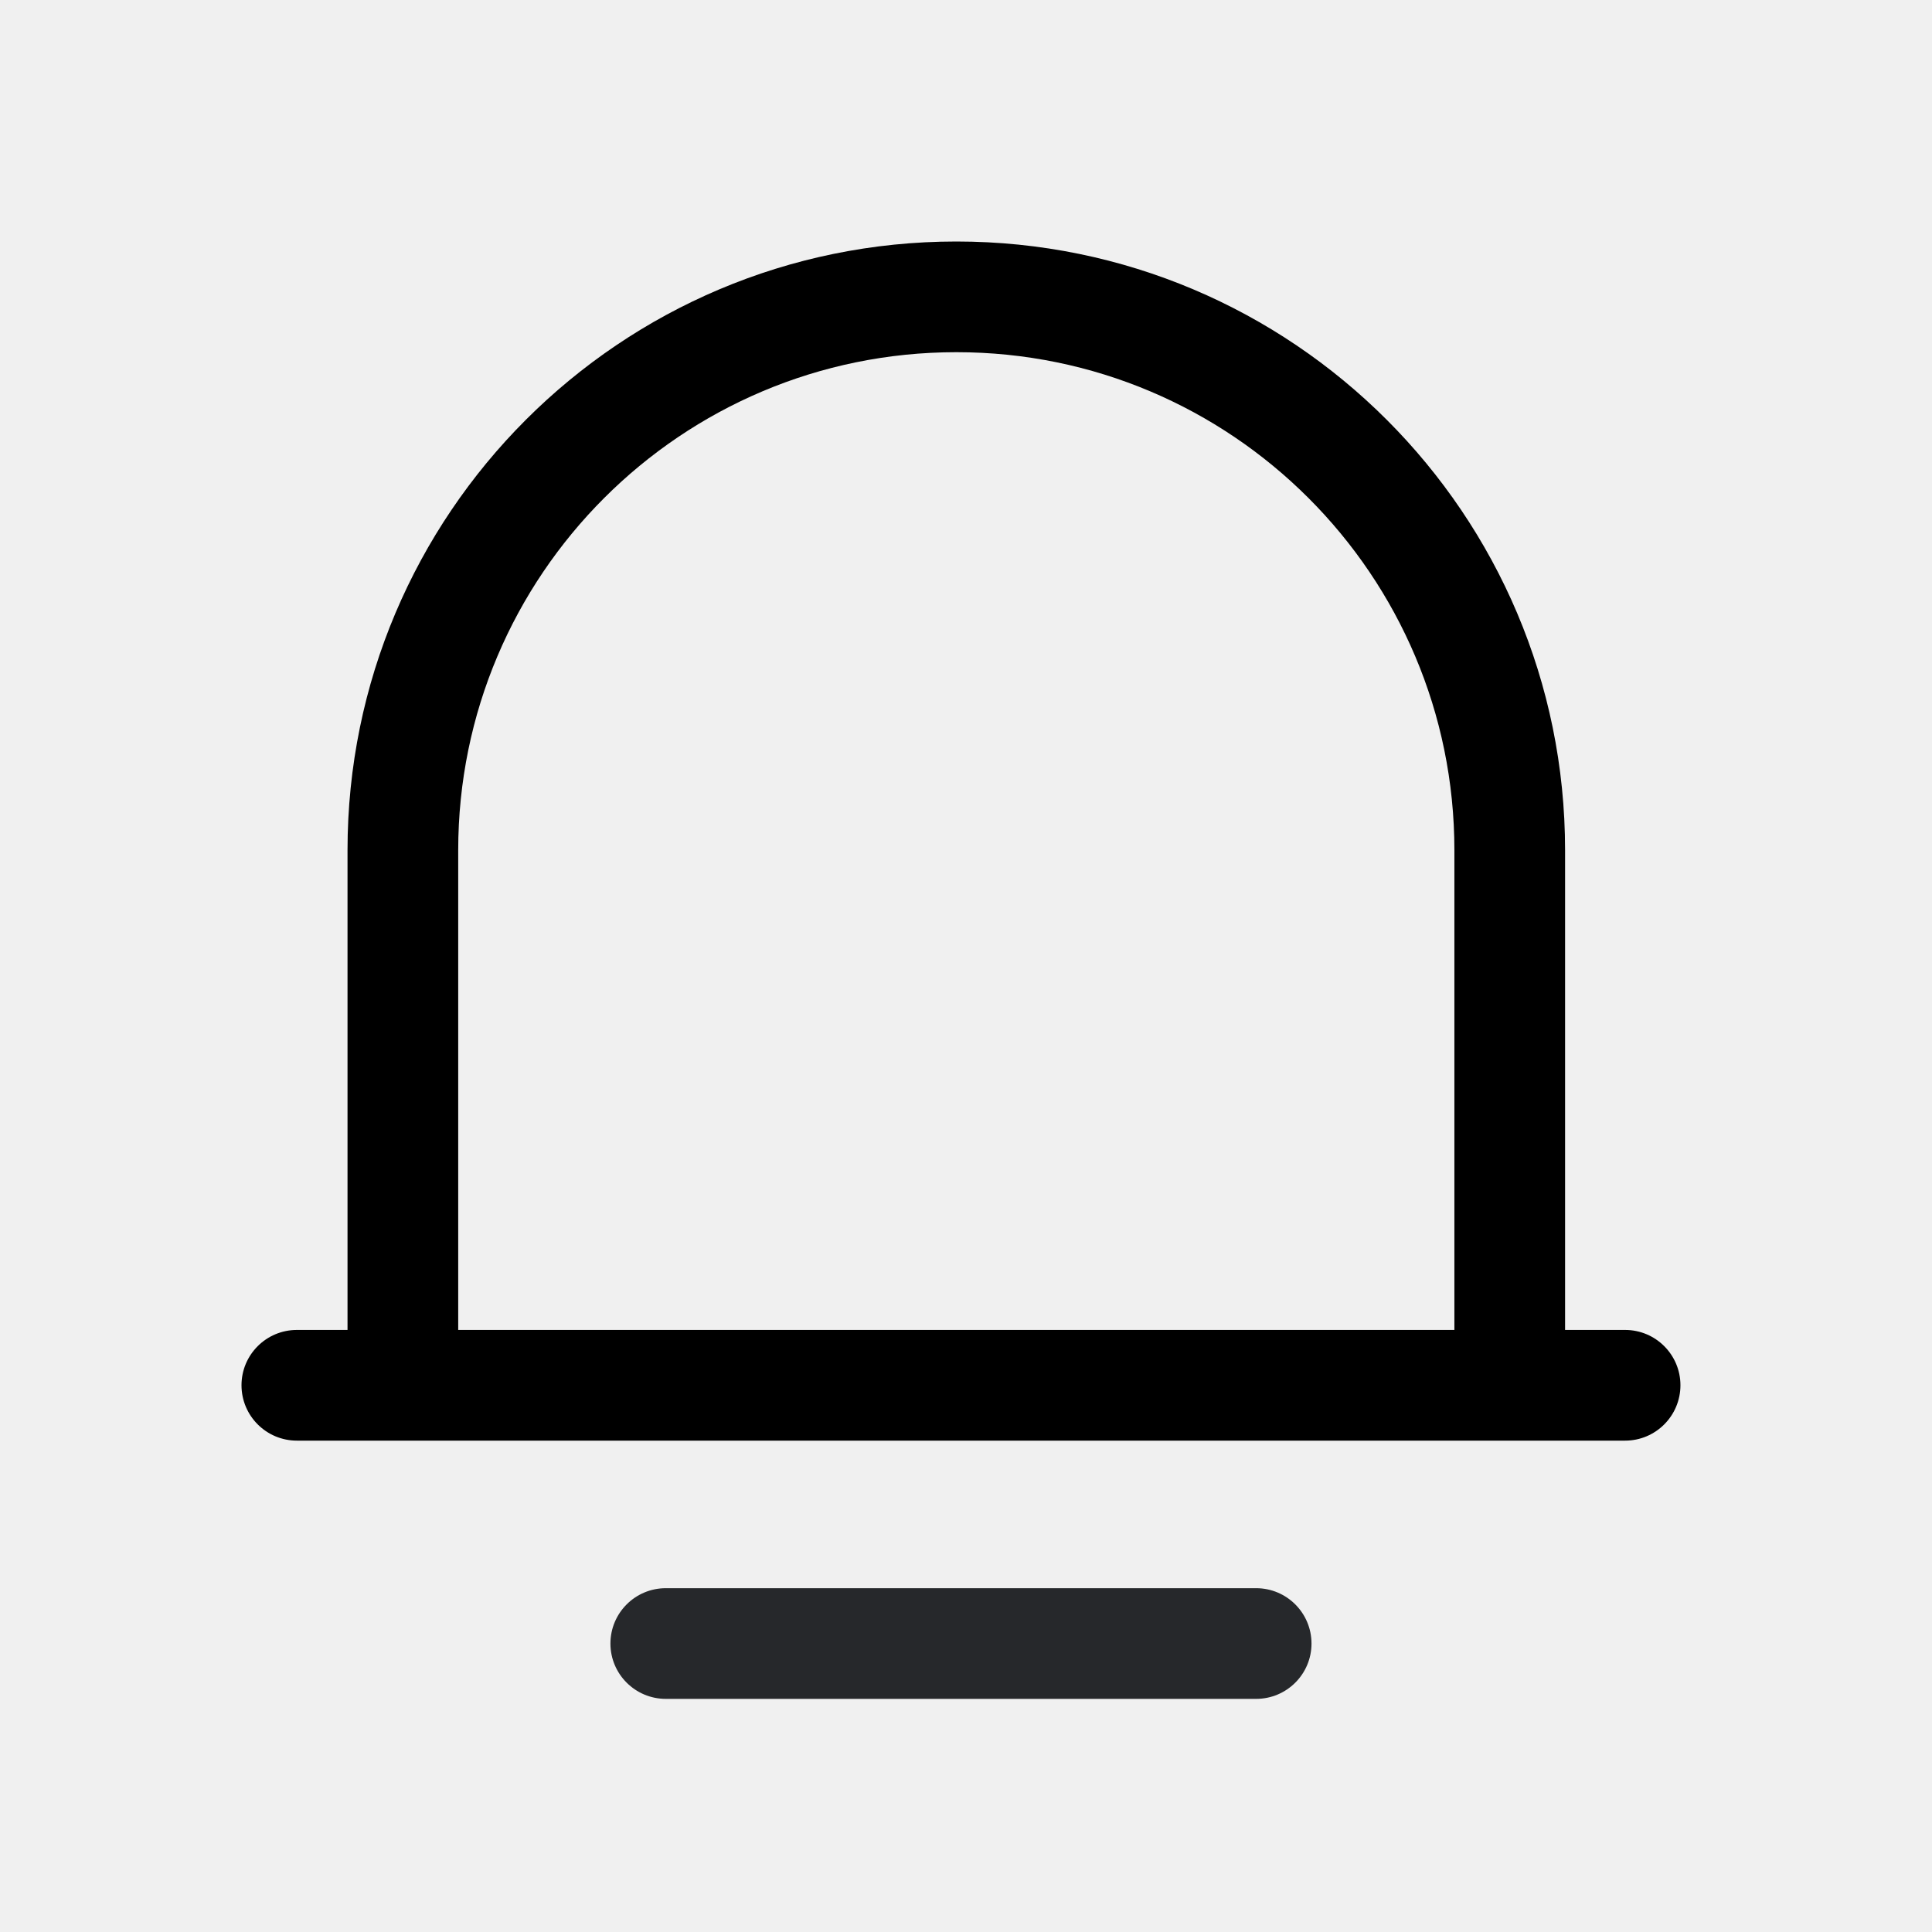
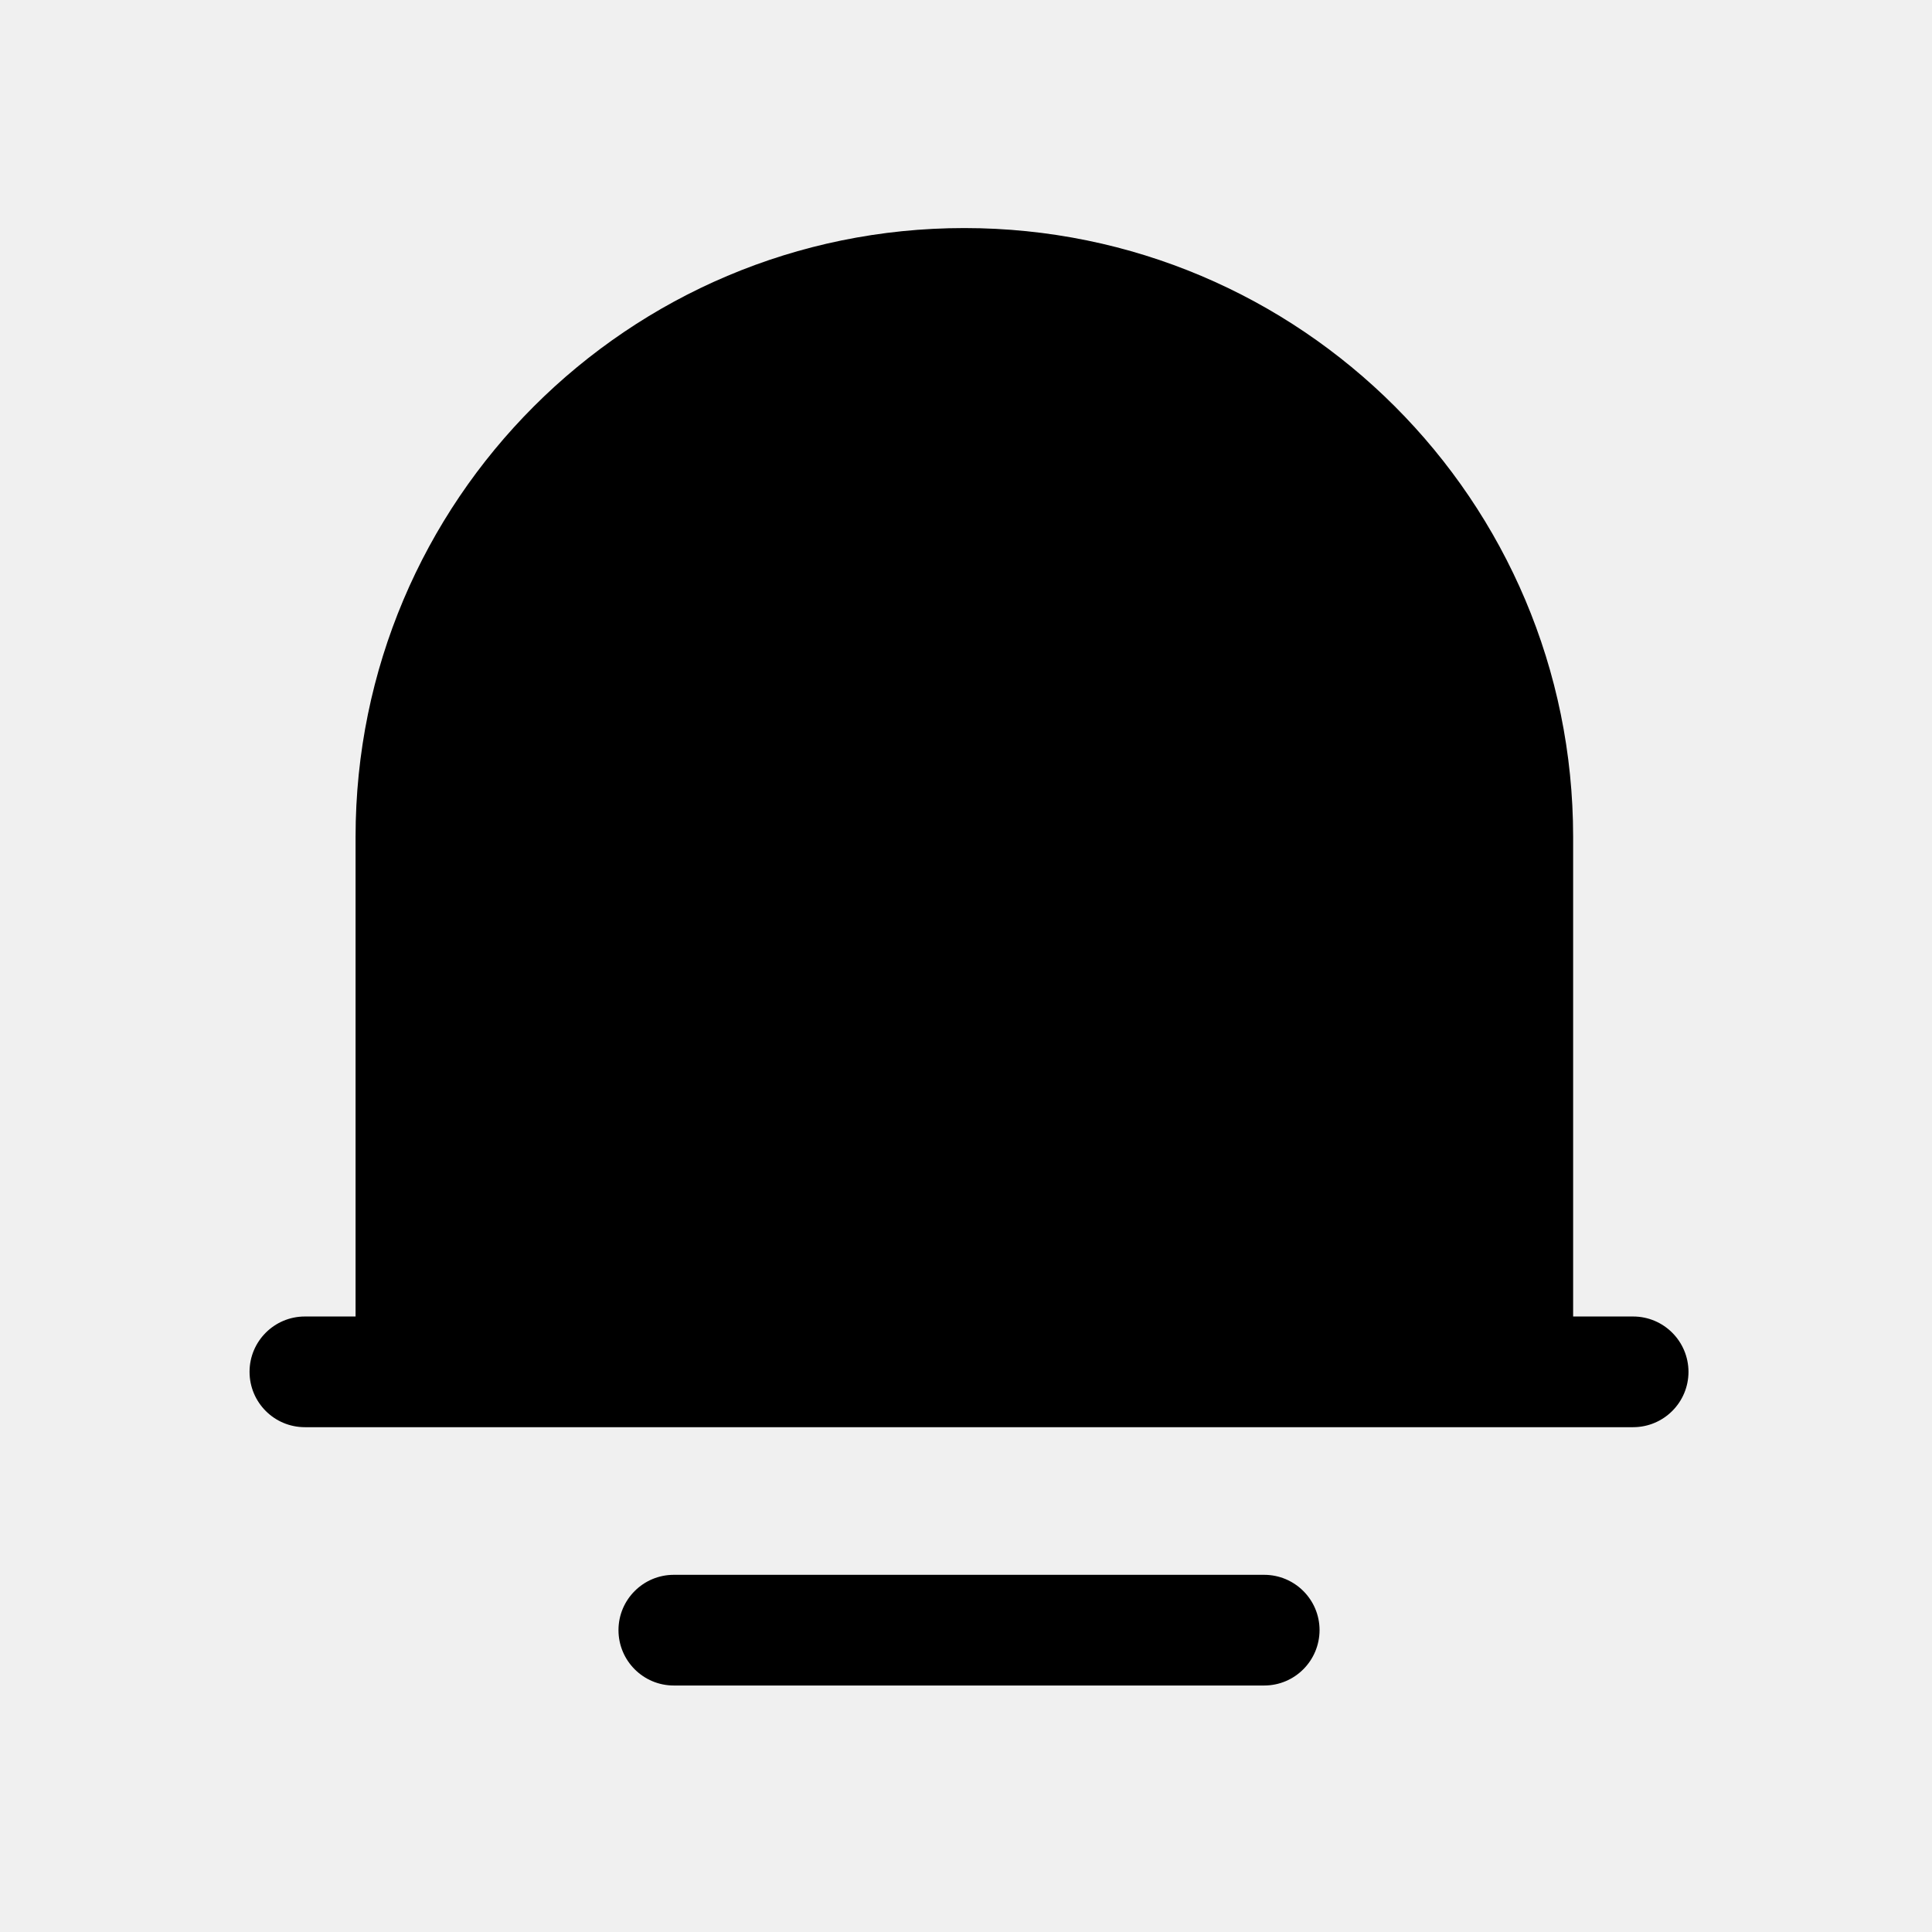
<svg xmlns="http://www.w3.org/2000/svg" width="24" height="24" viewBox="0 0 24 24" fill="none">
-   <path fill-rule="evenodd" clip-rule="evenodd" d="M4.317 10.562C4.317 6.386 7.703 3 11.88 3C16.056 3 19.442 6.386 19.442 10.562V16.521H20.188C20.567 16.521 20.875 16.829 20.875 17.208C20.875 17.588 20.567 17.896 20.188 17.896H3.688C3.308 17.896 3 17.588 3 17.208C3 16.829 3.308 16.521 3.688 16.521H4.317V10.562ZM18.067 10.562V16.521H5.692V10.562C5.692 7.145 8.463 4.375 11.88 4.375C15.297 4.375 18.067 7.145 18.067 10.562Z" fill="currentColor" />
-   <path d="M8.271 19.729C7.891 19.729 7.583 20.037 7.583 20.417C7.583 20.796 7.891 21.104 8.271 21.104H15.604C15.984 21.104 16.292 20.796 16.292 20.417C16.292 20.037 15.984 19.729 15.604 19.729H8.271Z" fill="#26282B" />
+   <g clip-path="url(#clip0_1075_7473)">
+     <path d="M15.704 19.563C16.084 19.563 16.392 19.871 16.392 20.25C16.391 20.63 16.084 20.938 15.704 20.938H8.37C7.991 20.938 7.683 20.63 7.683 20.25C7.683 19.871 7.991 19.563 8.37 19.563H15.704ZM11.979 2.833C16.156 2.833 19.542 6.219 19.542 10.396V16.354H20.287C20.667 16.354 20.974 16.662 20.975 17.041C20.975 17.421 20.667 17.729 20.287 17.729H3.787C3.407 17.729 3.1 17.421 3.1 17.041C3.1 16.662 3.408 16.354 3.787 16.354H4.417V10.396C4.417 6.219 7.803 2.833 11.979 2.833Z" fill="currentColor" />
+   </g>
+   <defs>
+     <clipPath id="clip0_1075_7473">
+       <rect width="24" height="24" fill="white" />
+     </clipPath>
+   </defs>
</svg>
